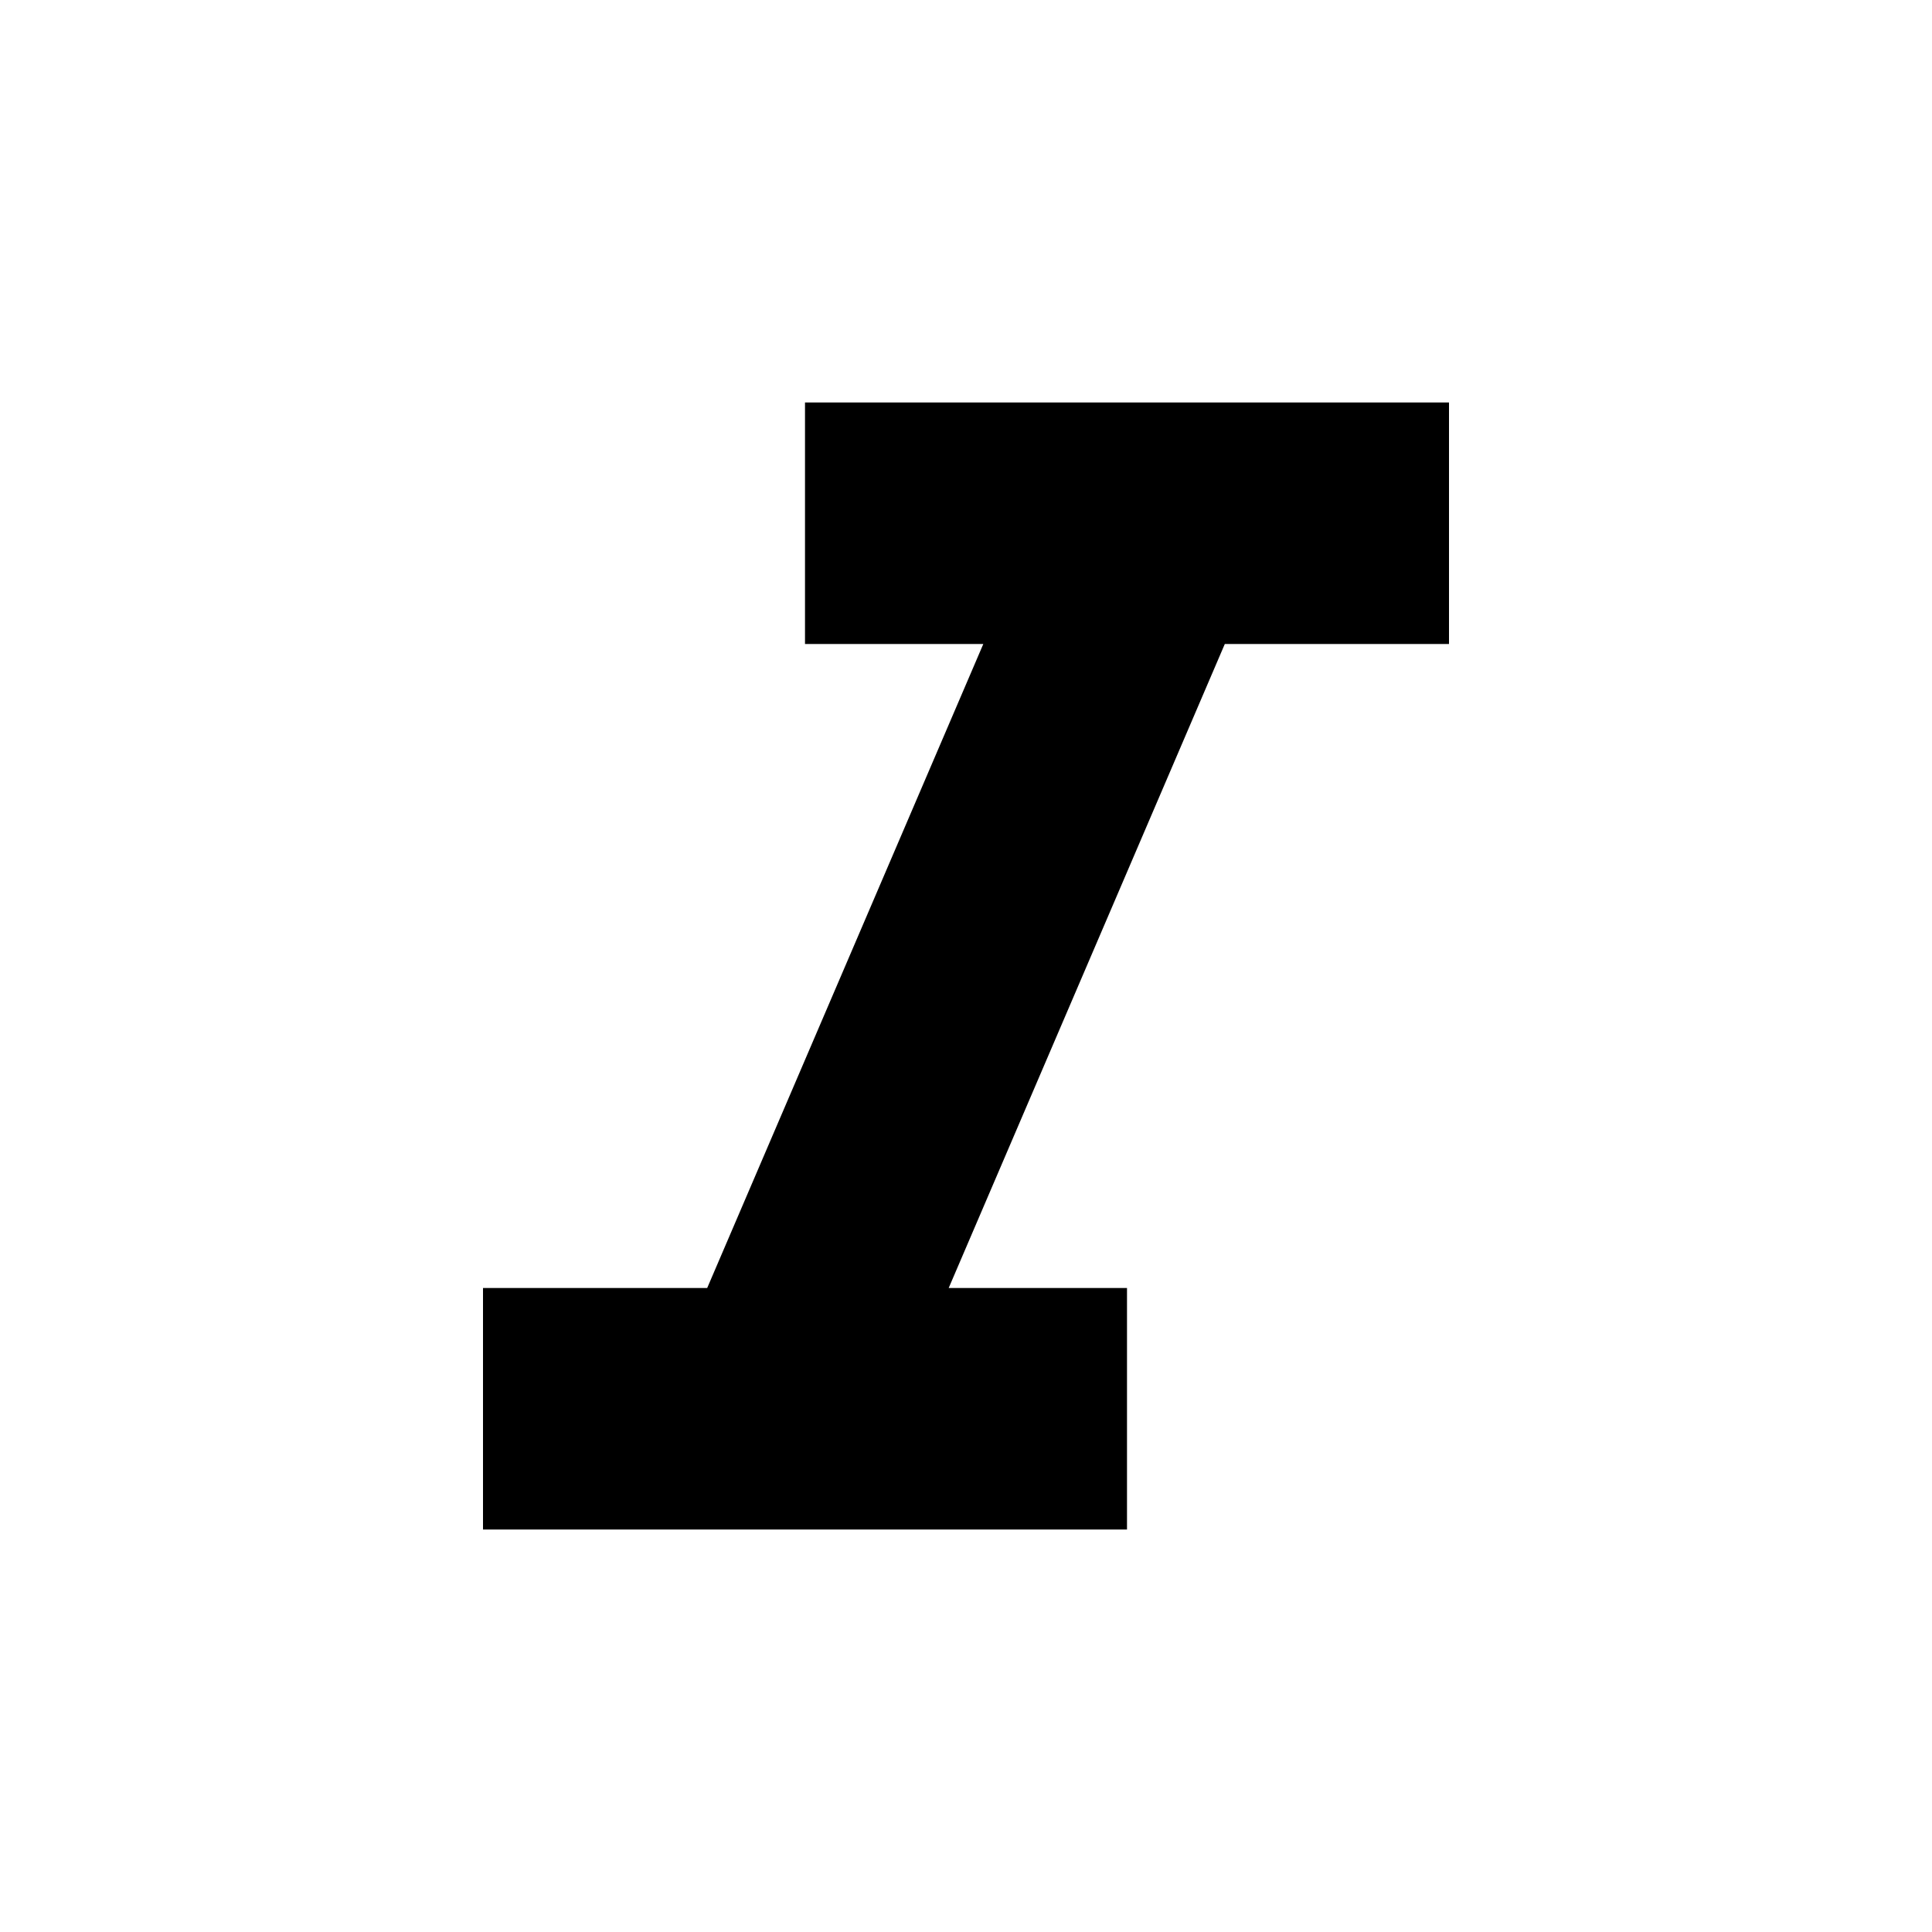
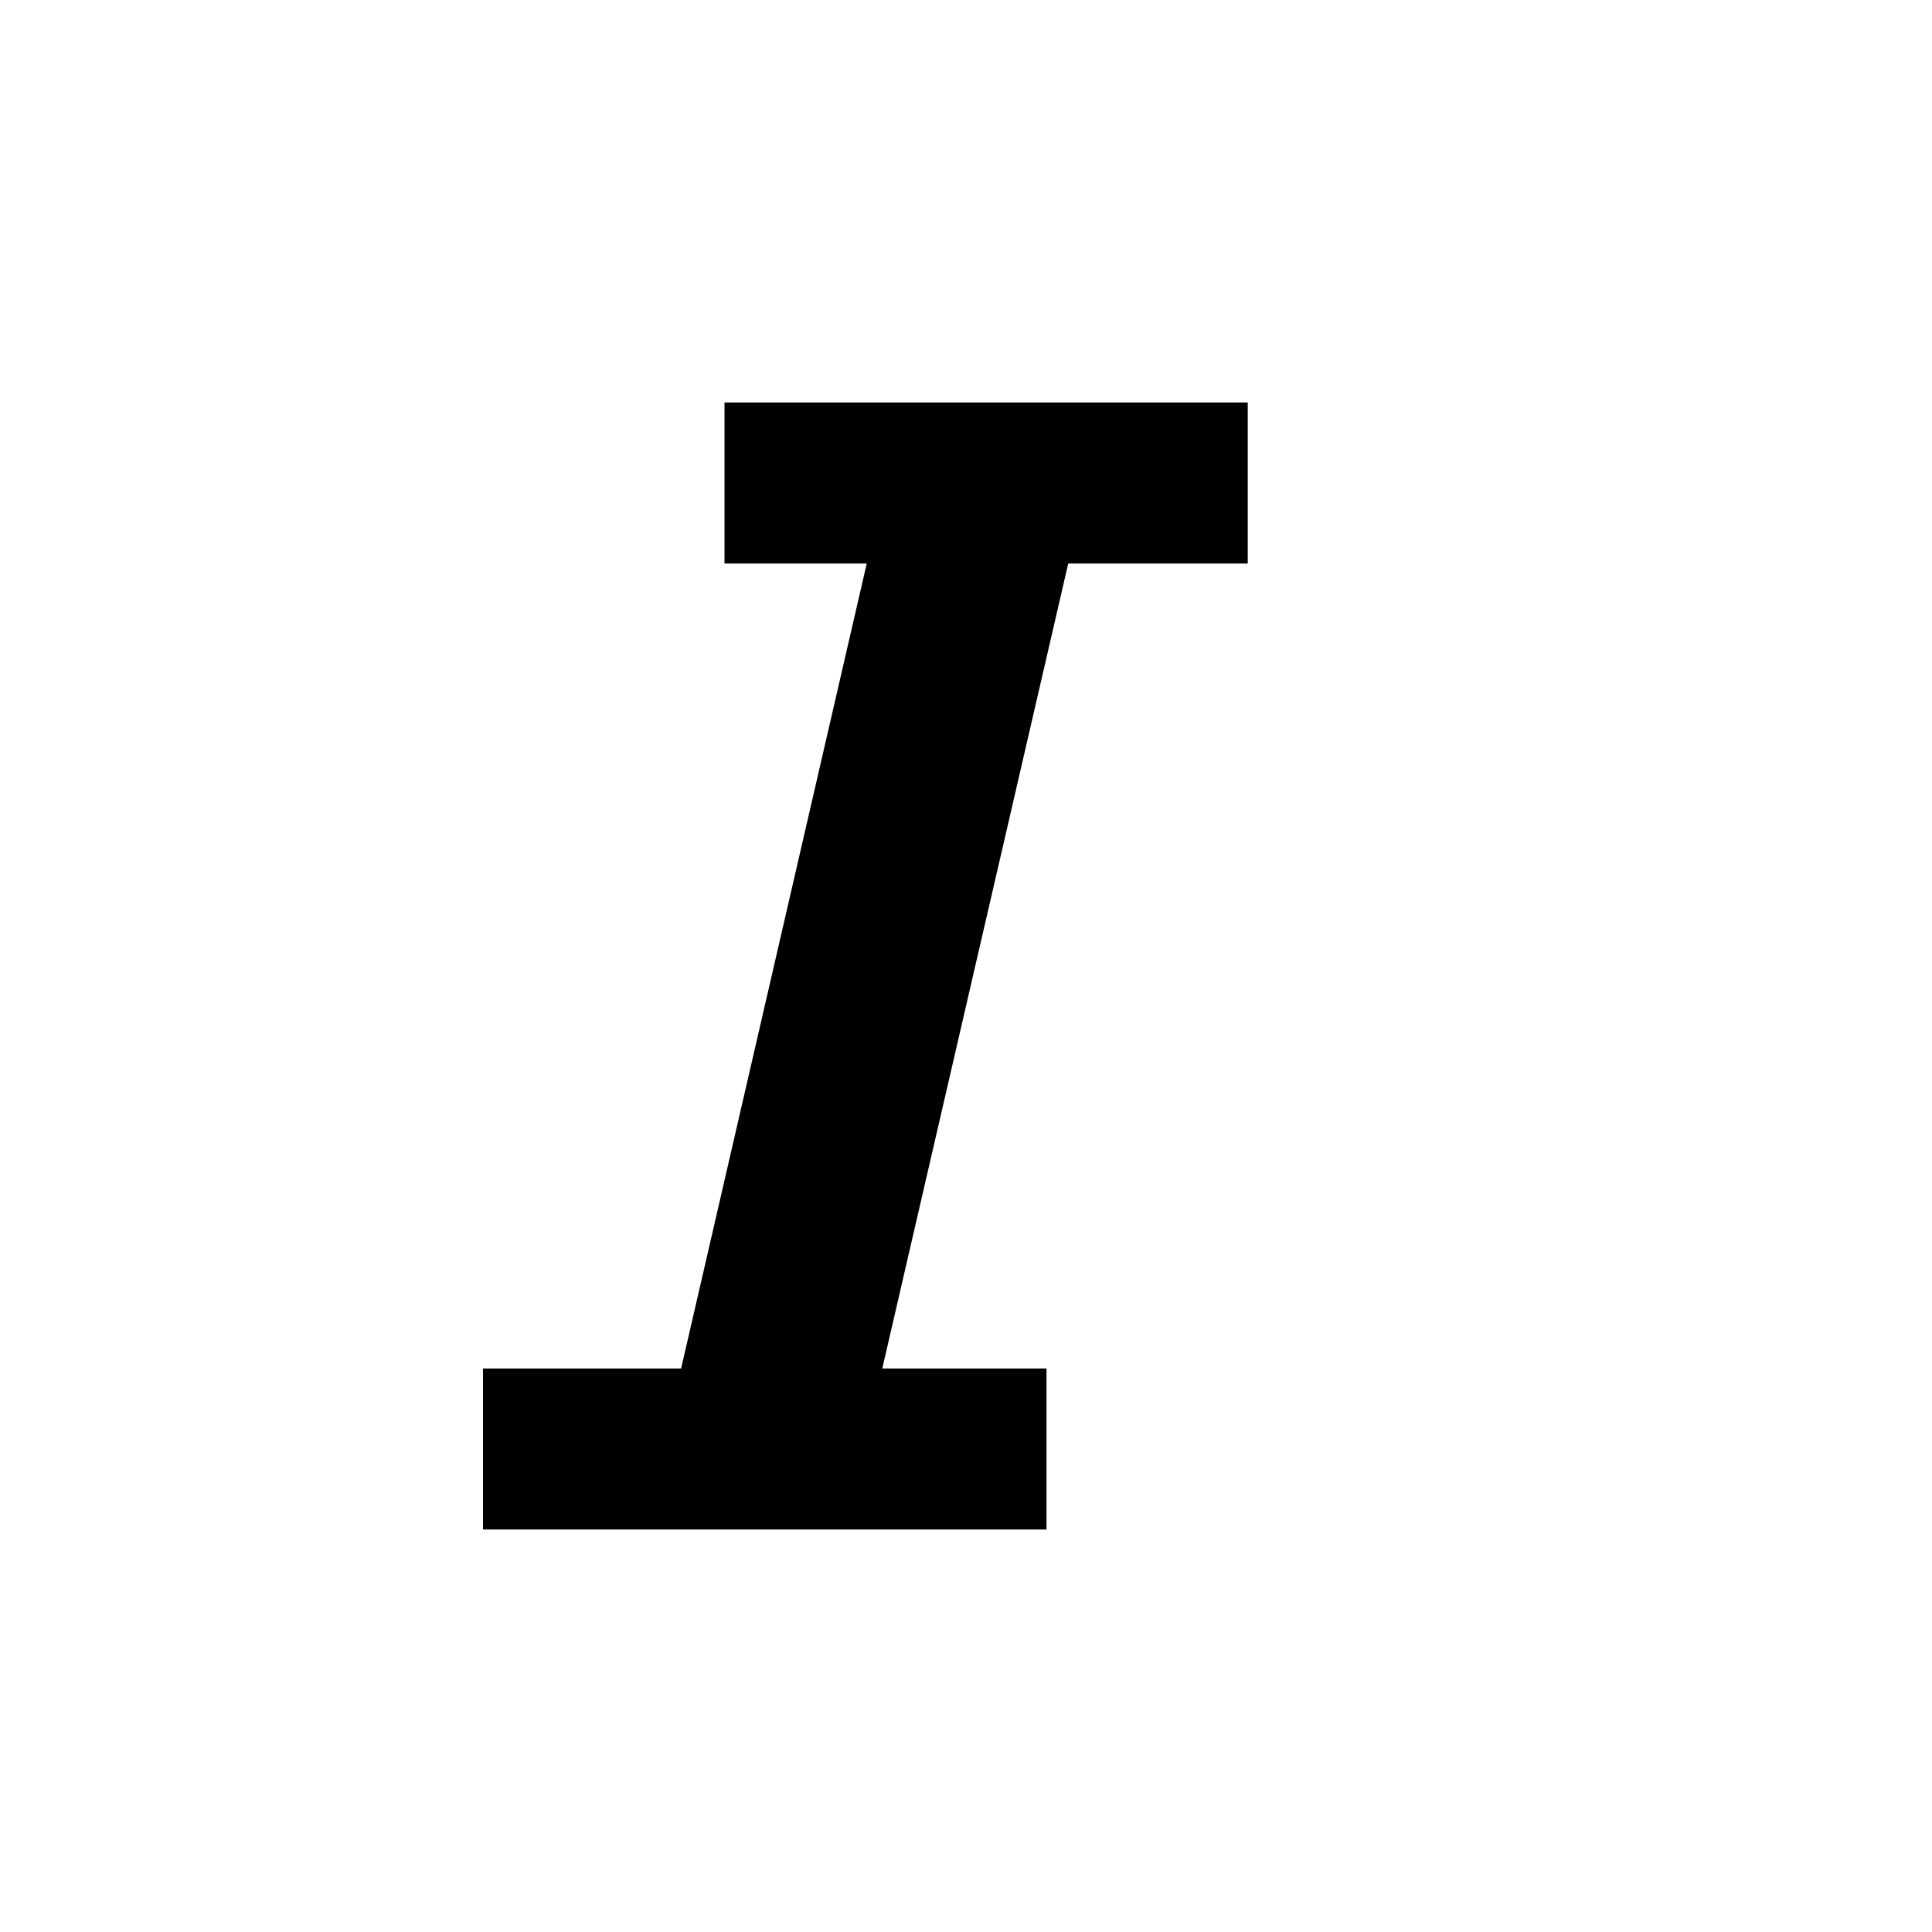
- <svg xmlns="http://www.w3.org/2000/svg" version="1.1" width="24" height="24" viewBox="0 0 24 24">
-   <path id="Shape" fill="#000" d="m10 5v3h2.215l-3.43 8h-2.785v3h8v-3h-2.215l3.43-8h2.785v-3h-8z" />
+ <svg xmlns="http://www.w3.org/2000/svg" width="24" height="24" fill="none">
+   <path fill-rule="evenodd" clip-rule="evenodd" d="M9 5h6.5v2h-2.23L10.96 17H13v2H6v-2h2.461l2.306-10H9V5Z" fill="#000" />
</svg>
